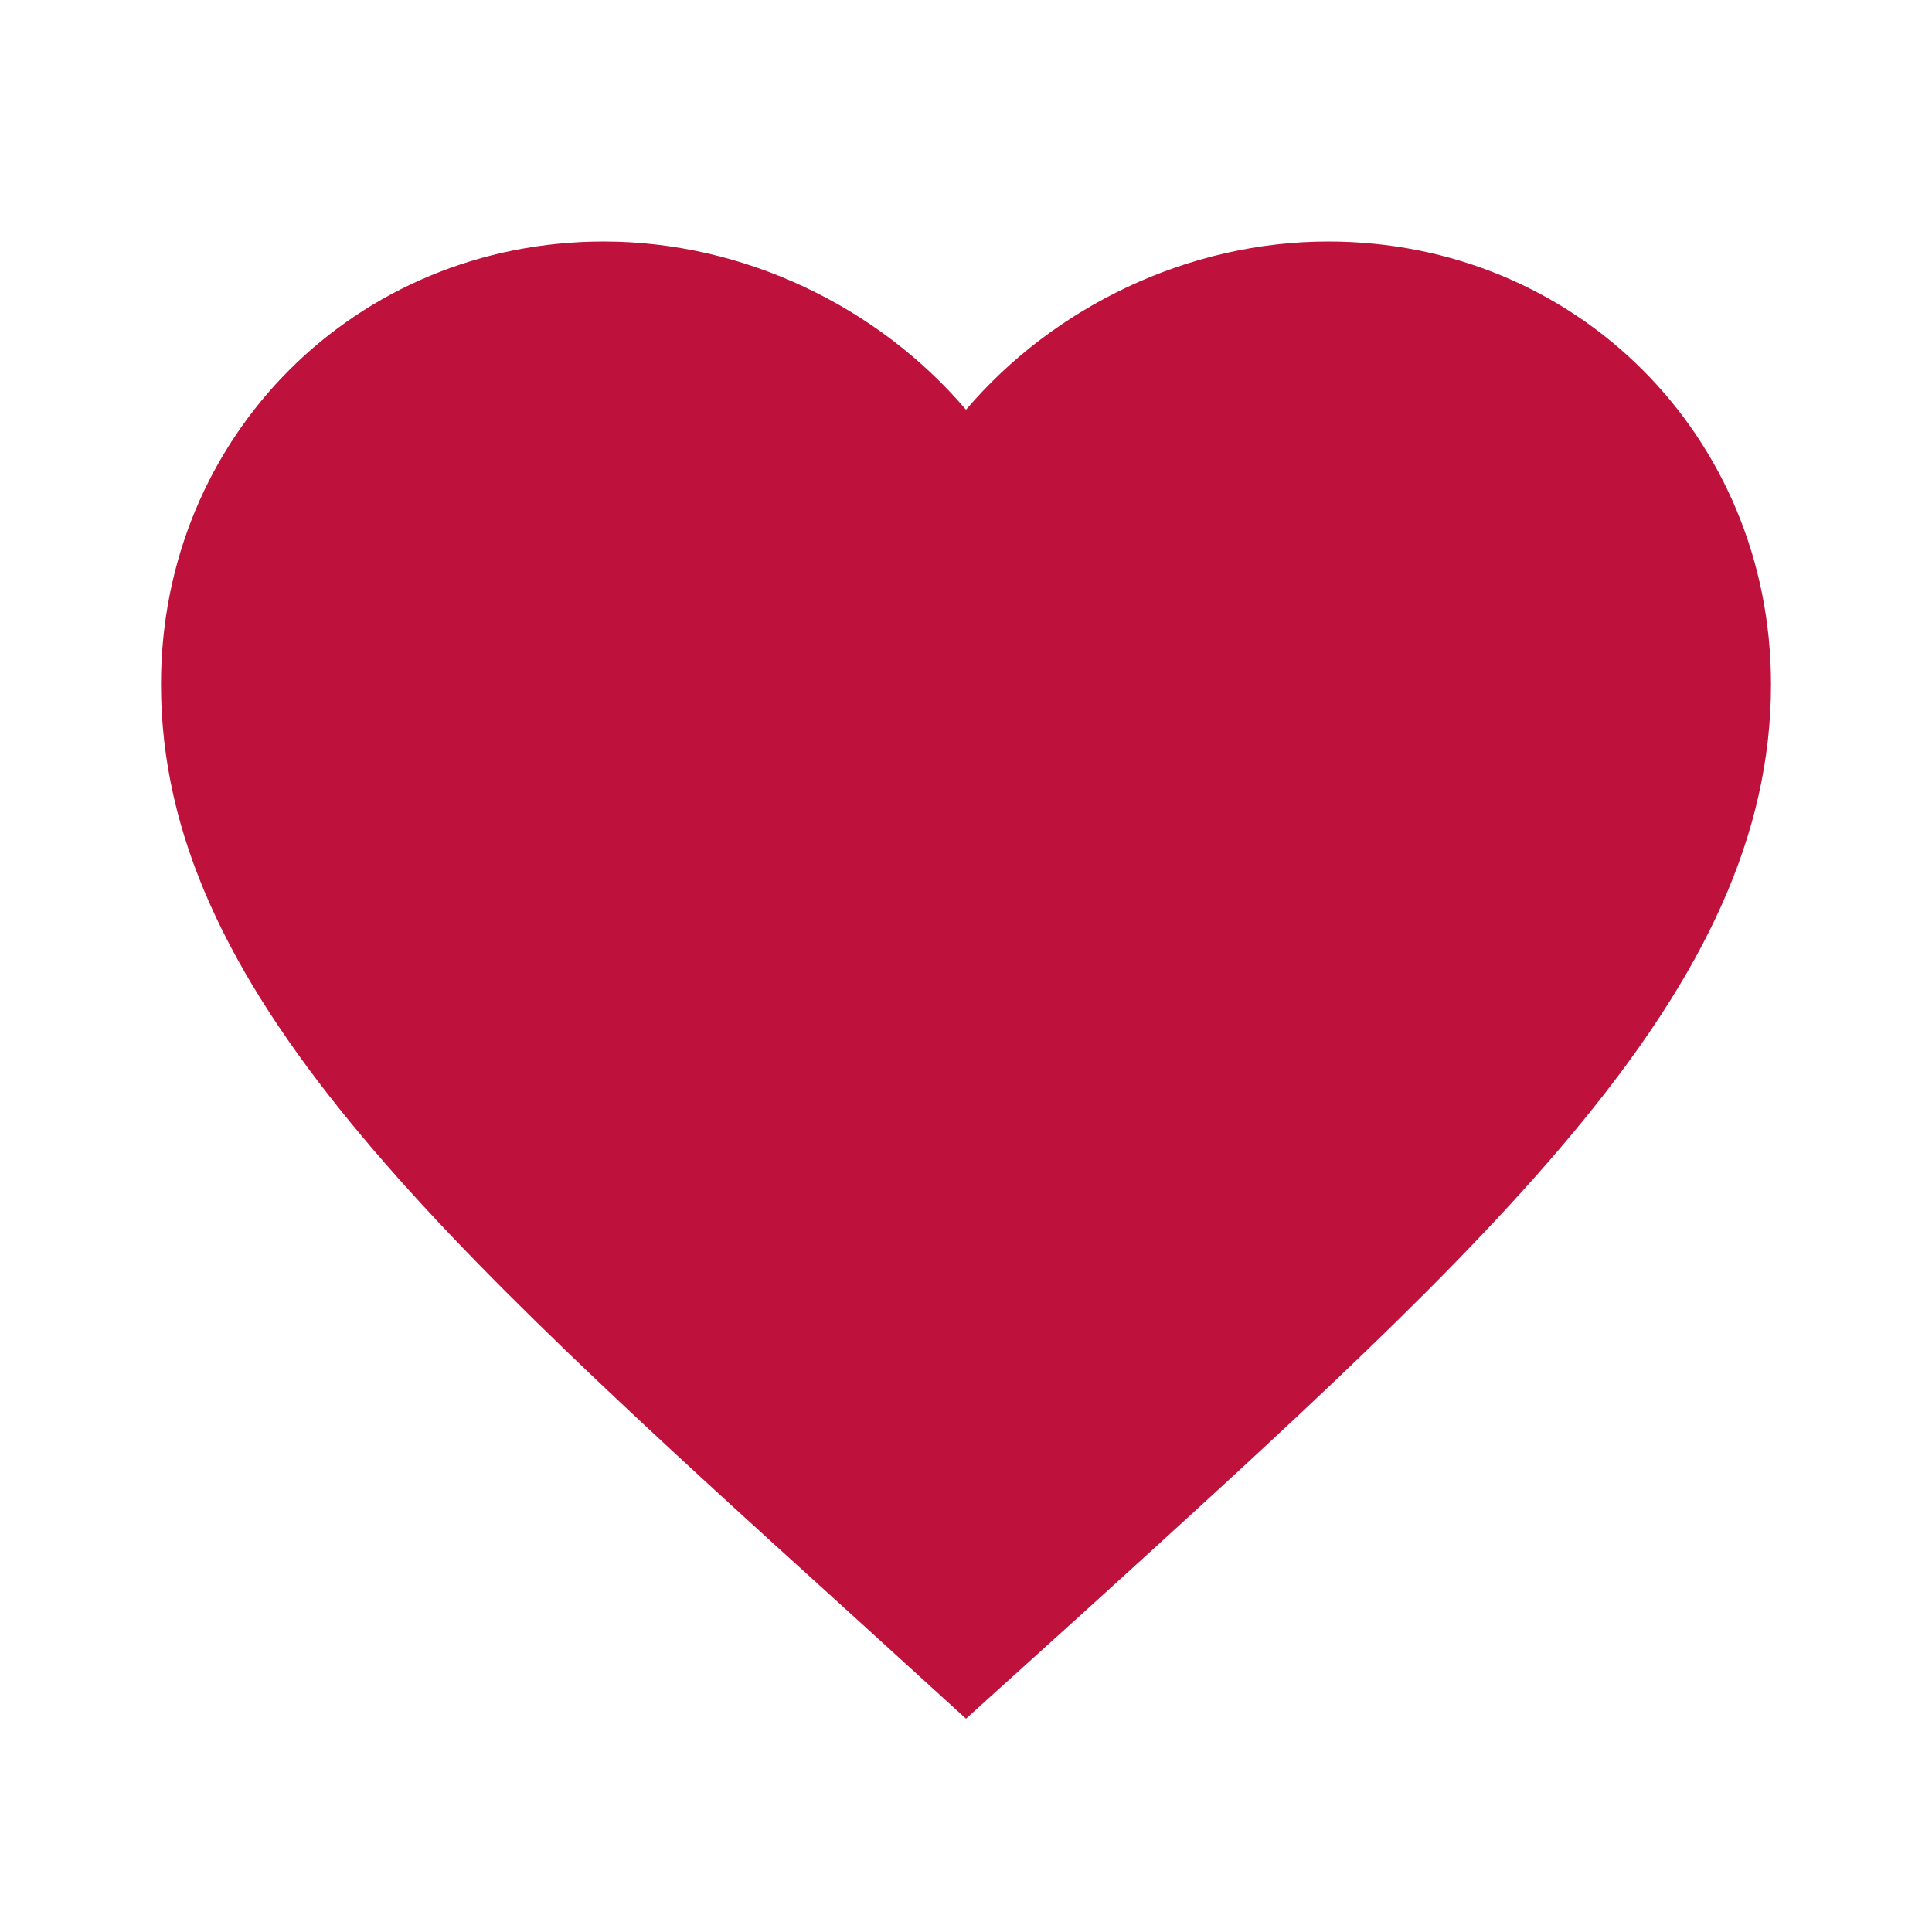
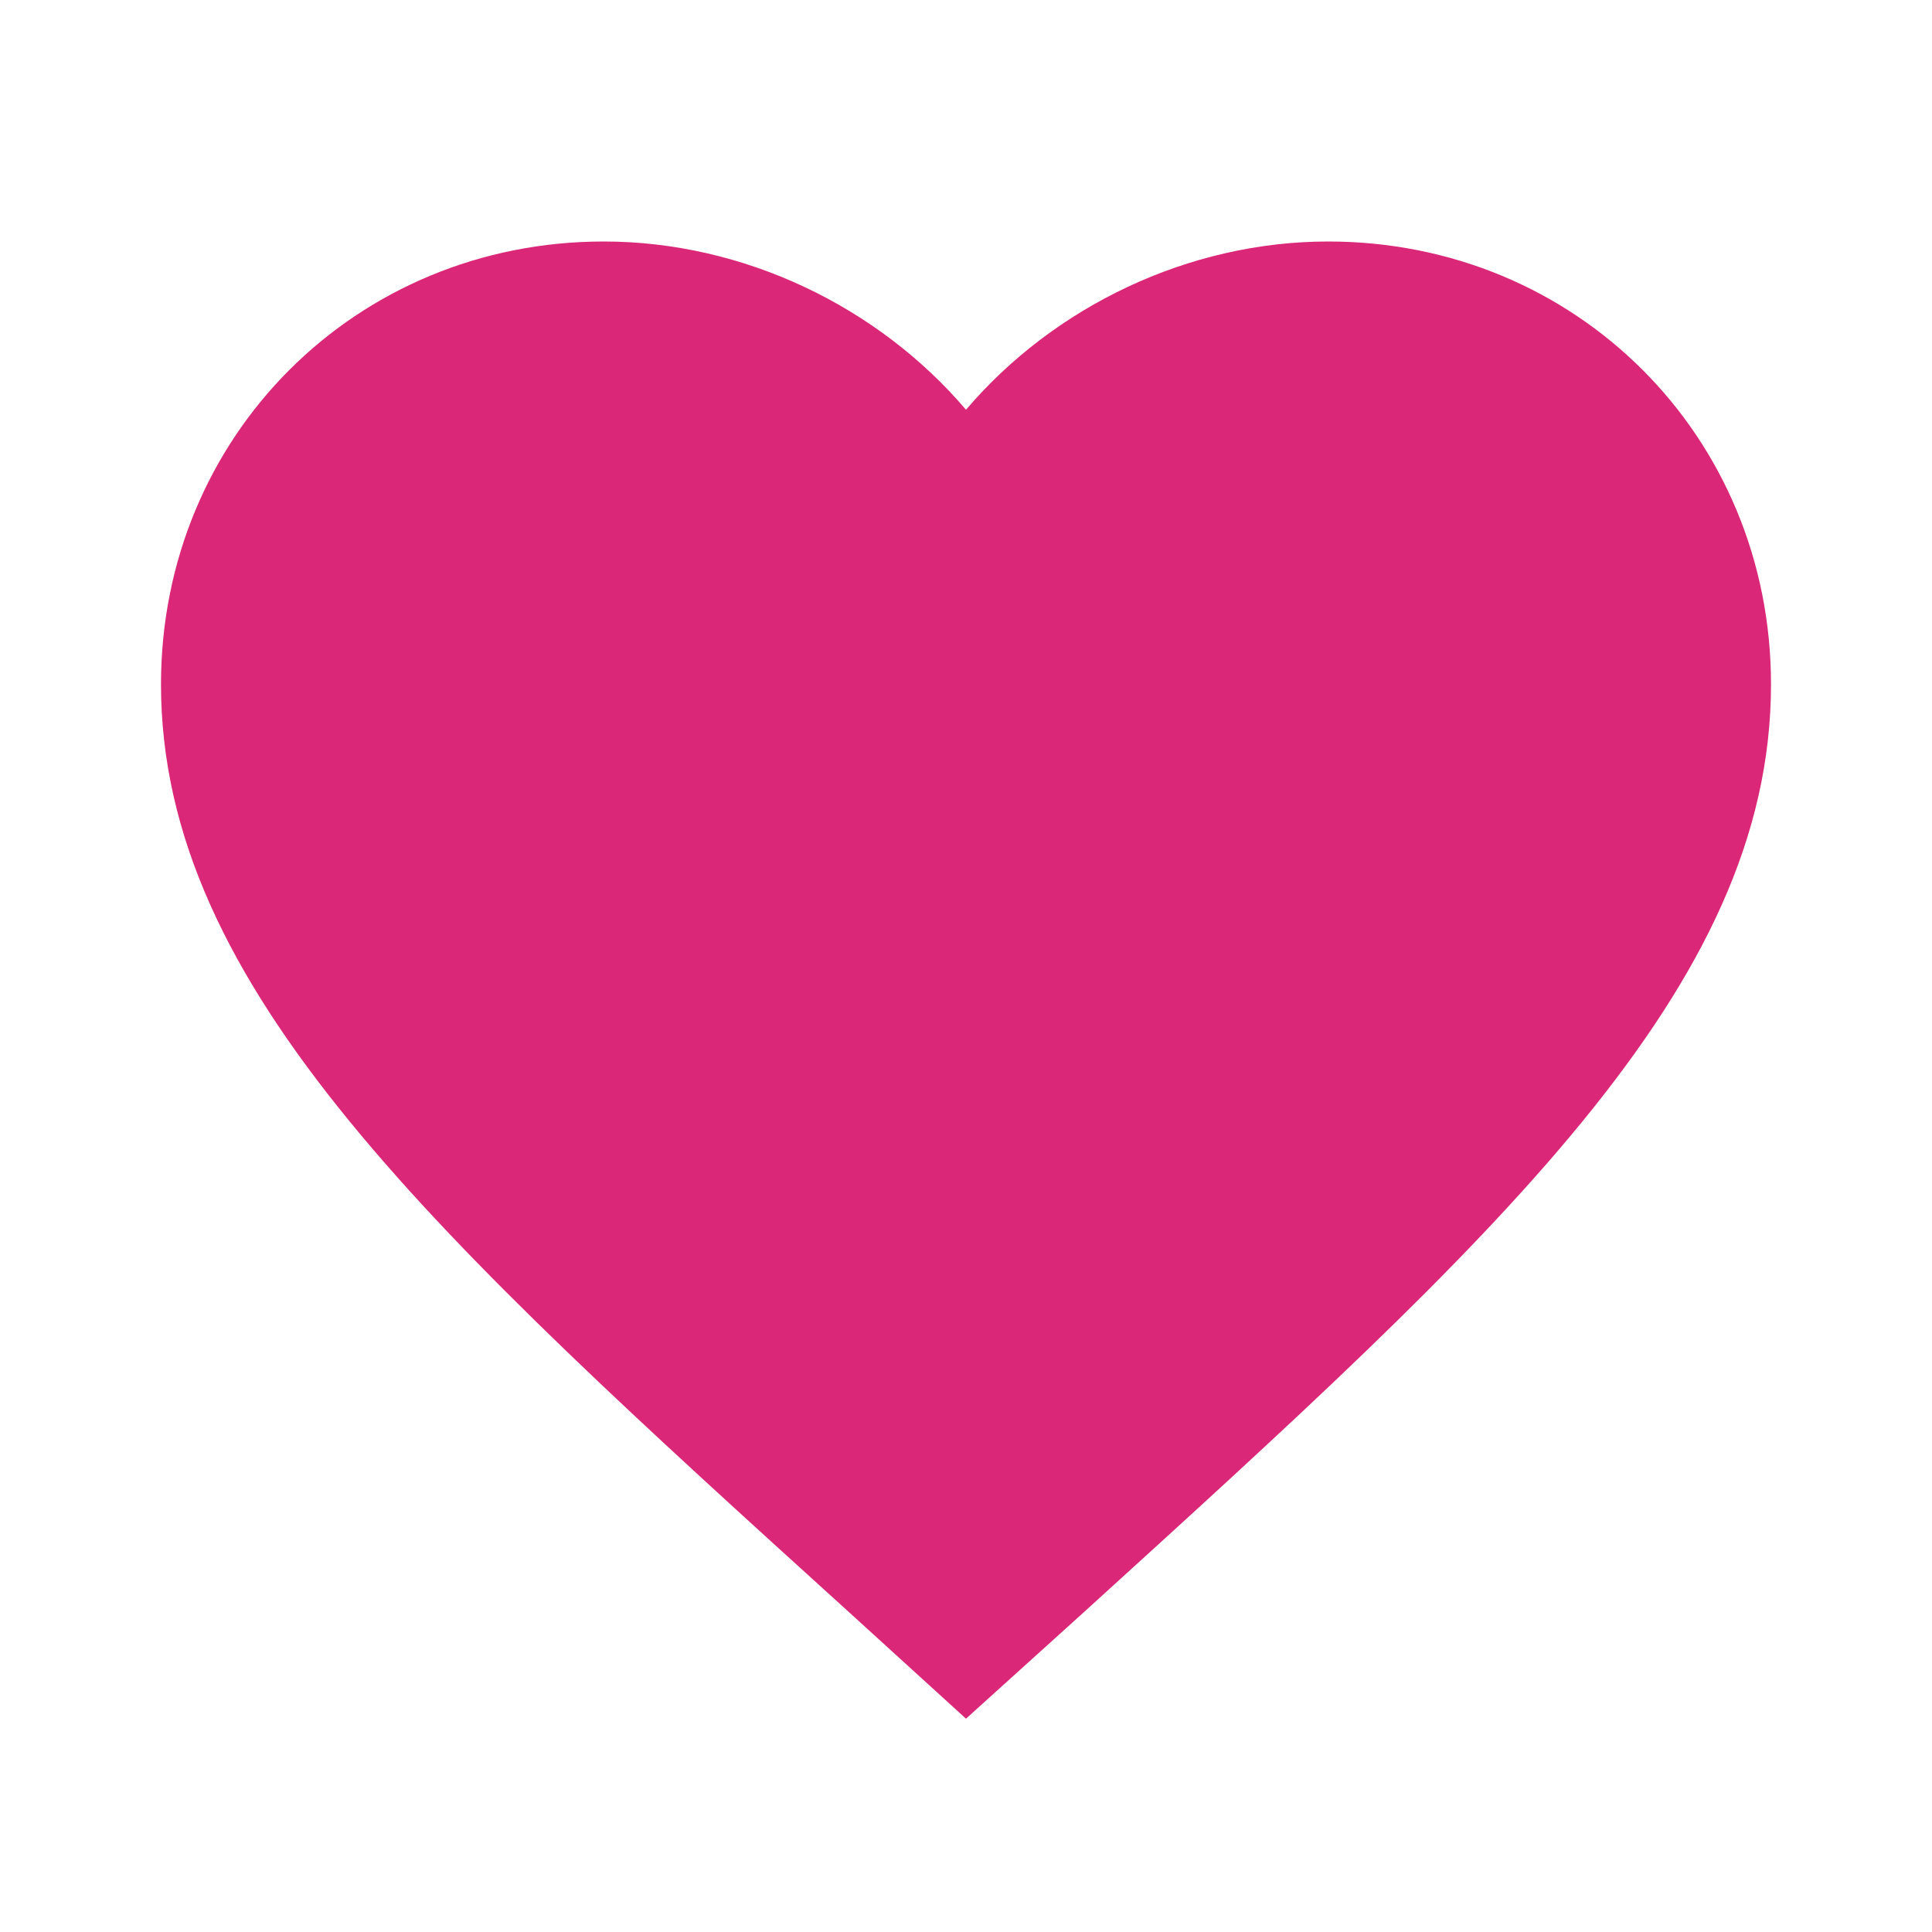
- <svg xmlns="http://www.w3.org/2000/svg" viewBox="0 0 24 24" fill="#be123c">
+ <svg xmlns="http://www.w3.org/2000/svg" viewBox="0 0 24 24" fill="#db2777">
  <path d="M12 21.35l-1.45-1.32C5.4 15.36 2 12.28 2 8.5 2 5.42 4.42 3 7.5 3c1.74 0 3.41.81 4.5 2.09C13.09 3.81 14.76 3 16.5 3 19.58 3 22 5.42 22 8.5c0 3.78-3.4 6.86-8.55 11.54L12 21.35z" />
</svg>
